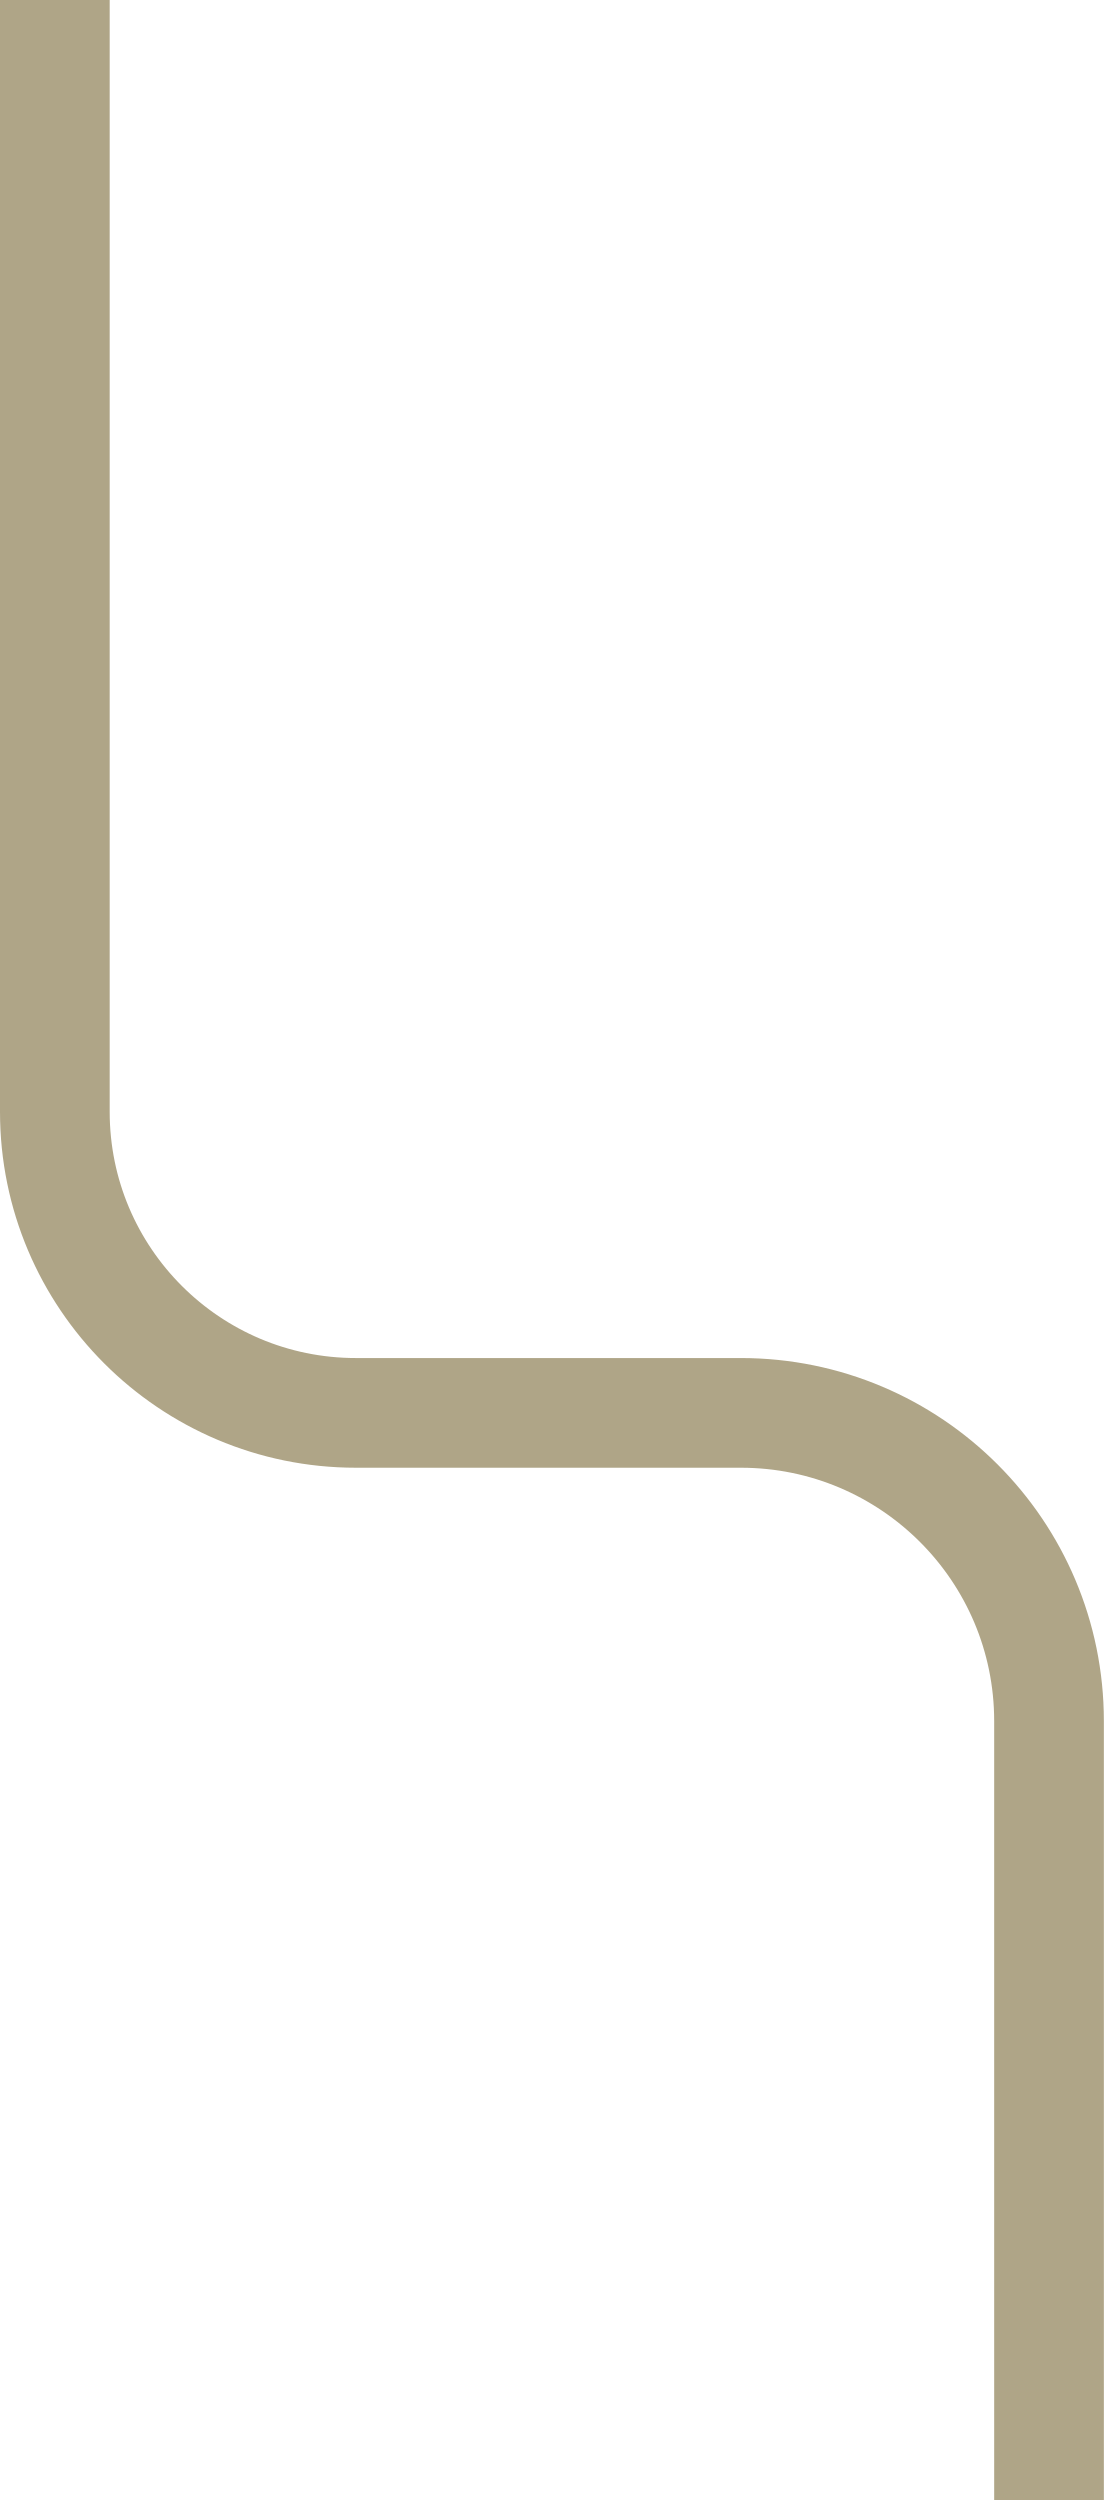
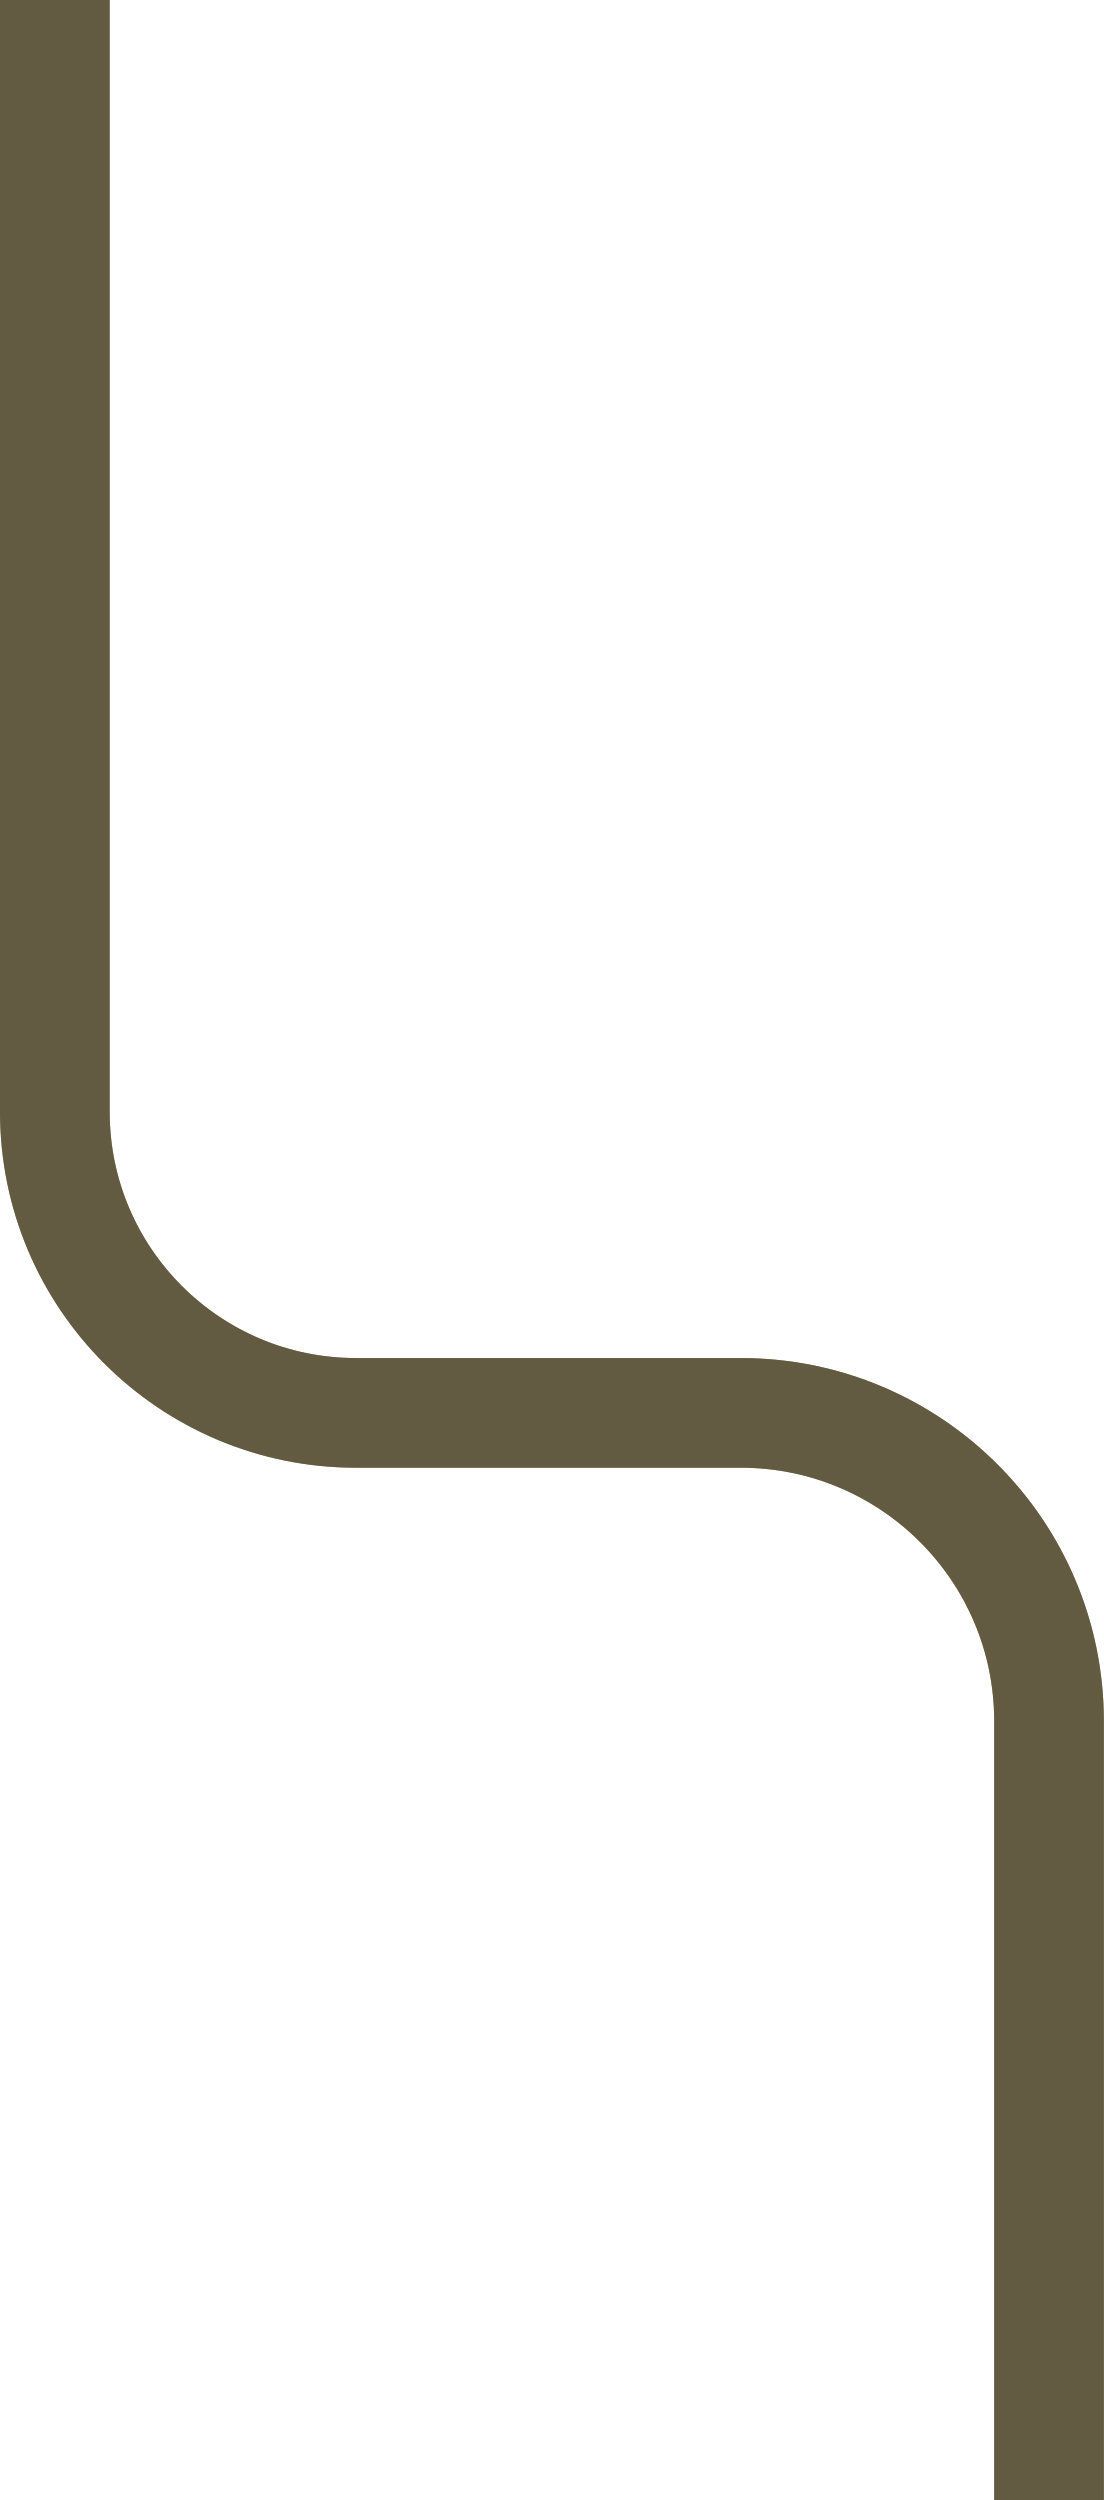
<svg xmlns="http://www.w3.org/2000/svg" id="Layer_1" data-name="Layer 1" viewBox="0 0 110.7 250.71">
  <path d="M5.5,0V111.49a30.2,30.2,0,0,0,30.2,30.2H74.29A30.91,30.91,0,0,1,105.2,172.6v78.11" fill="none" stroke="#afa587" stroke-miterlimit="10" stroke-width="11" />
+   <path d="M5.5,0V111.49a30.2,30.2,0,0,0,30.2,30.2H74.29A30.91,30.91,0,0,1,105.2,172.6v78.11" fill="none" stroke="#625a41" stroke-miterlimit="10" stroke-width="11" />
</svg>
